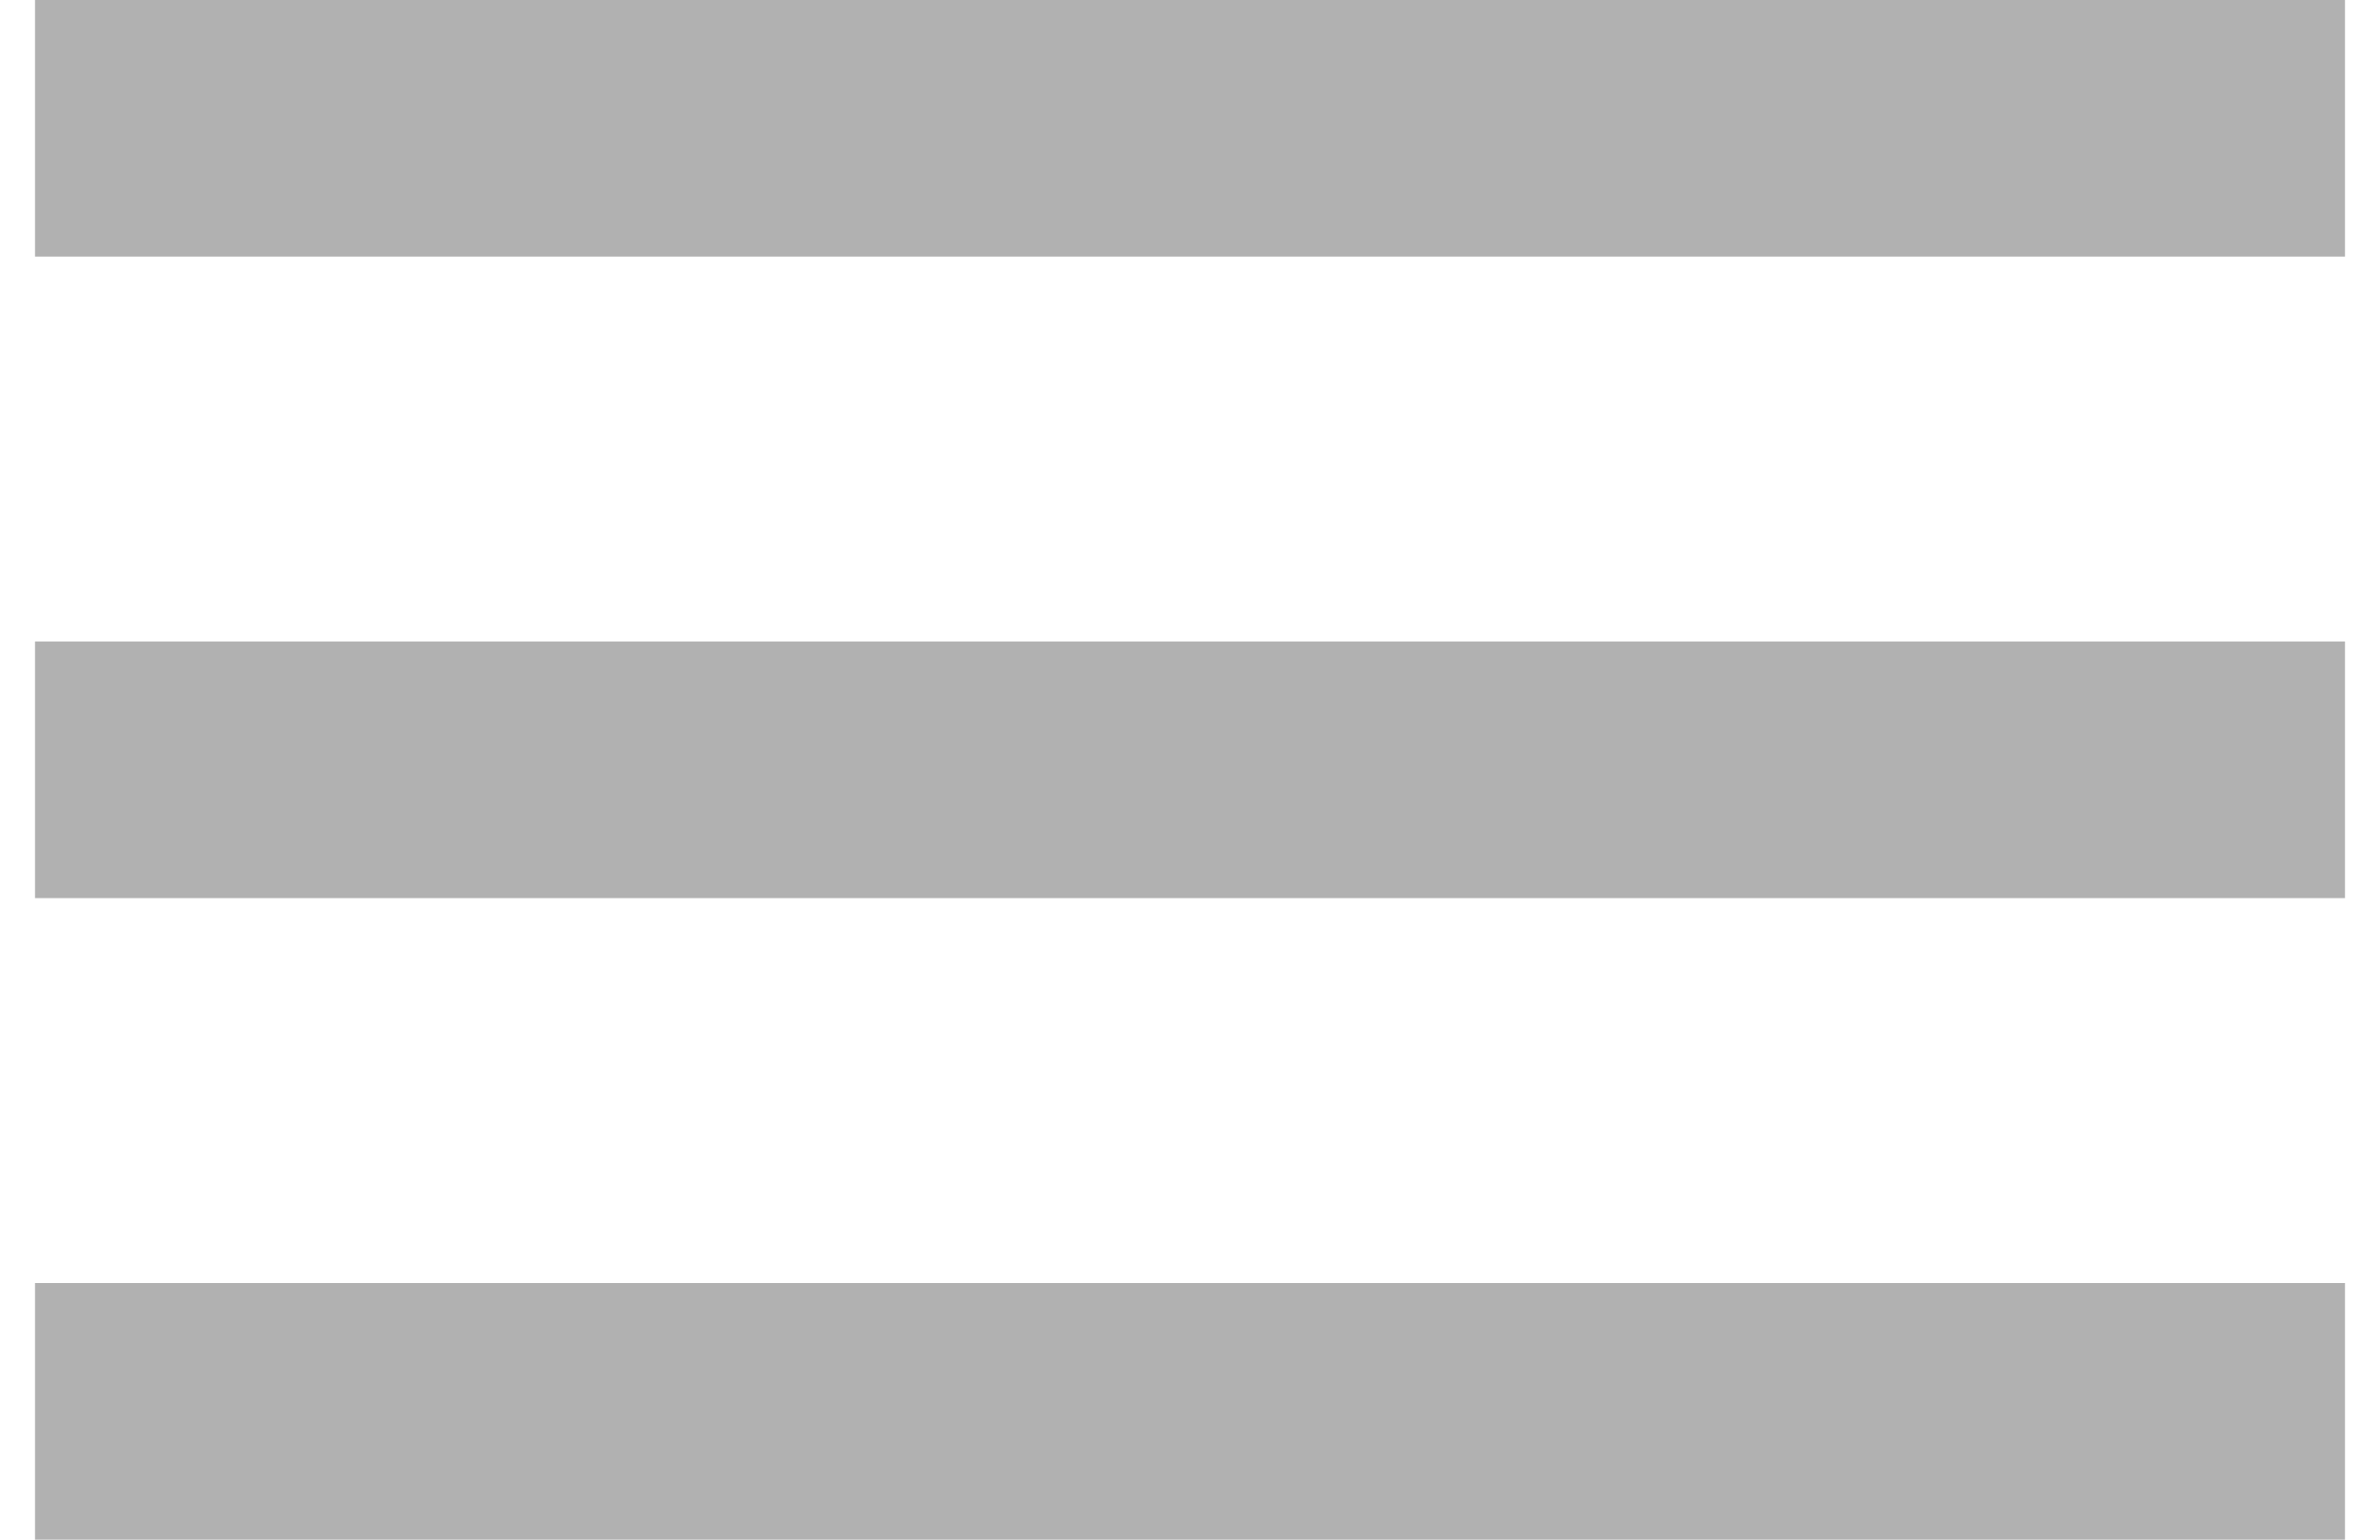
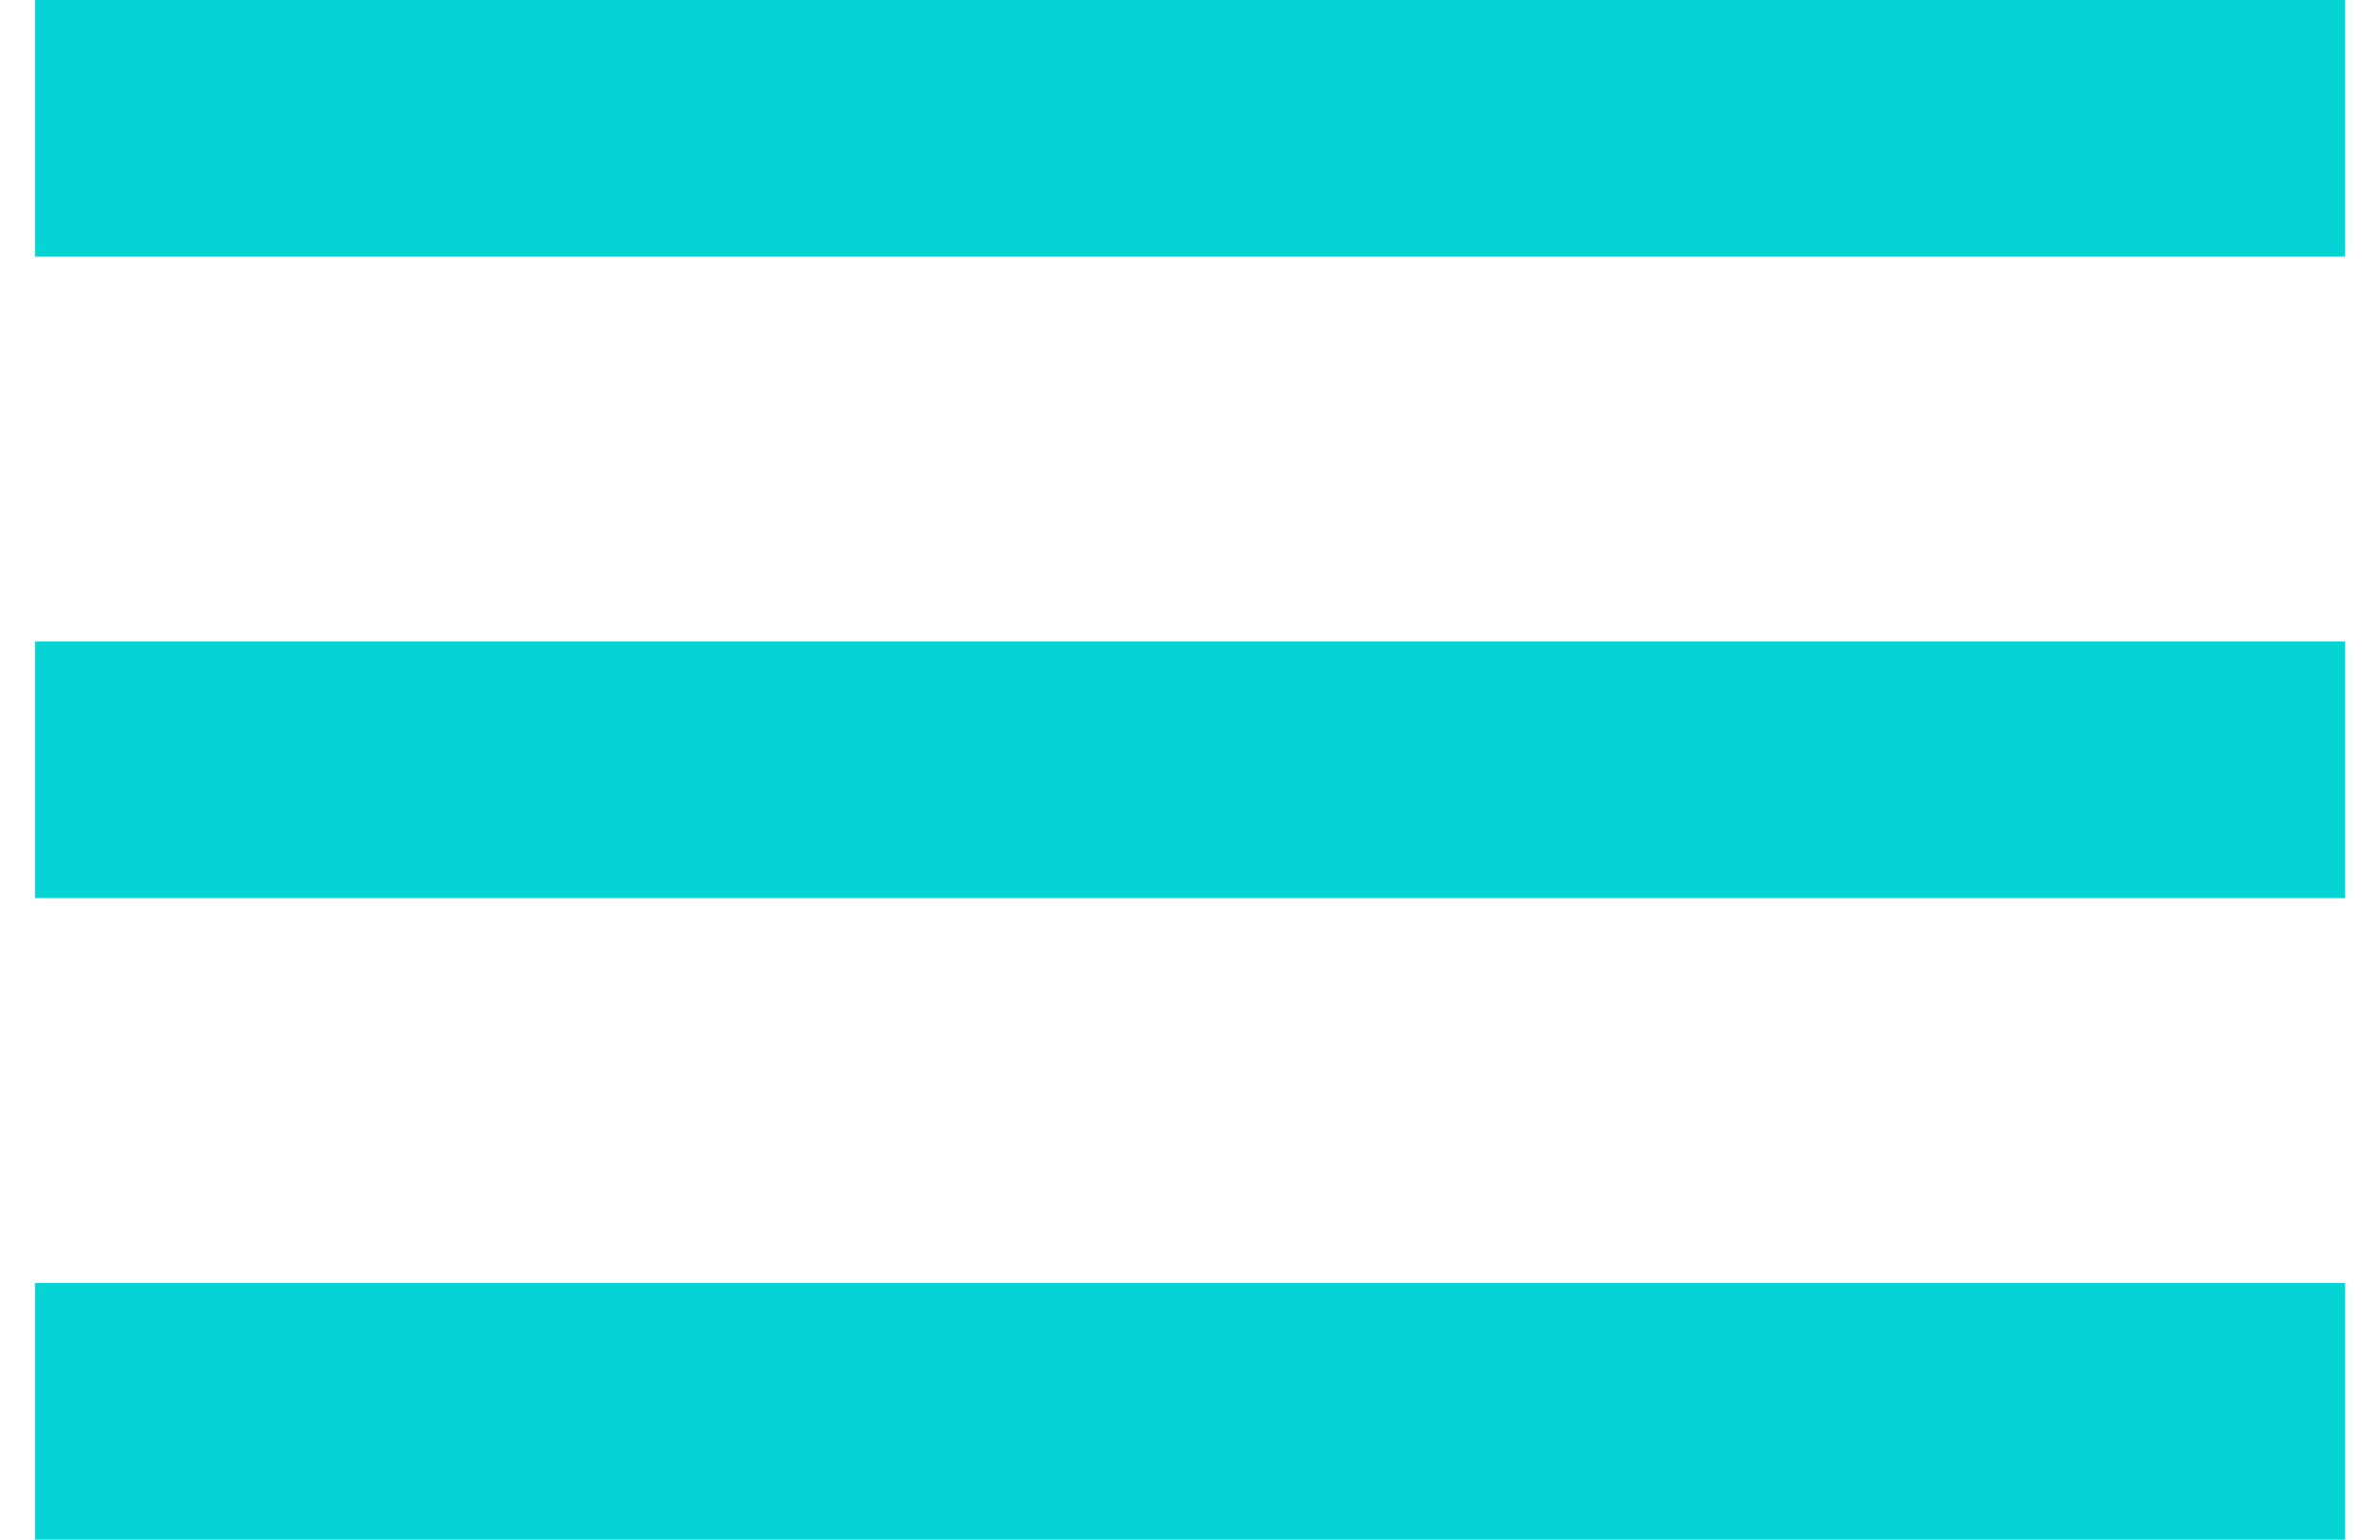
- <svg xmlns="http://www.w3.org/2000/svg" width="34" height="22" viewBox="0 0 34 22" fill="none">
-   <path d="M33.5 22H0.5V18.333H33.5V22ZM33.5 12.833H0.5V9.167H33.5V12.833ZM33.5 3.667H0.5V0H33.5V3.667Z" fill="#B1B1B1" />
+ <svg xmlns="http://www.w3.org/2000/svg" width="34" height="22" viewBox="0 0 34 22" fill="04D4D4">
+   <path d="M33.5 22H0.5V18.333H33.5V22ZM33.5 12.833H0.5V9.167H33.5V12.833ZM33.5 3.667H0.5V0H33.5V3.667Z" fill="#04D4D4" />
</svg>
